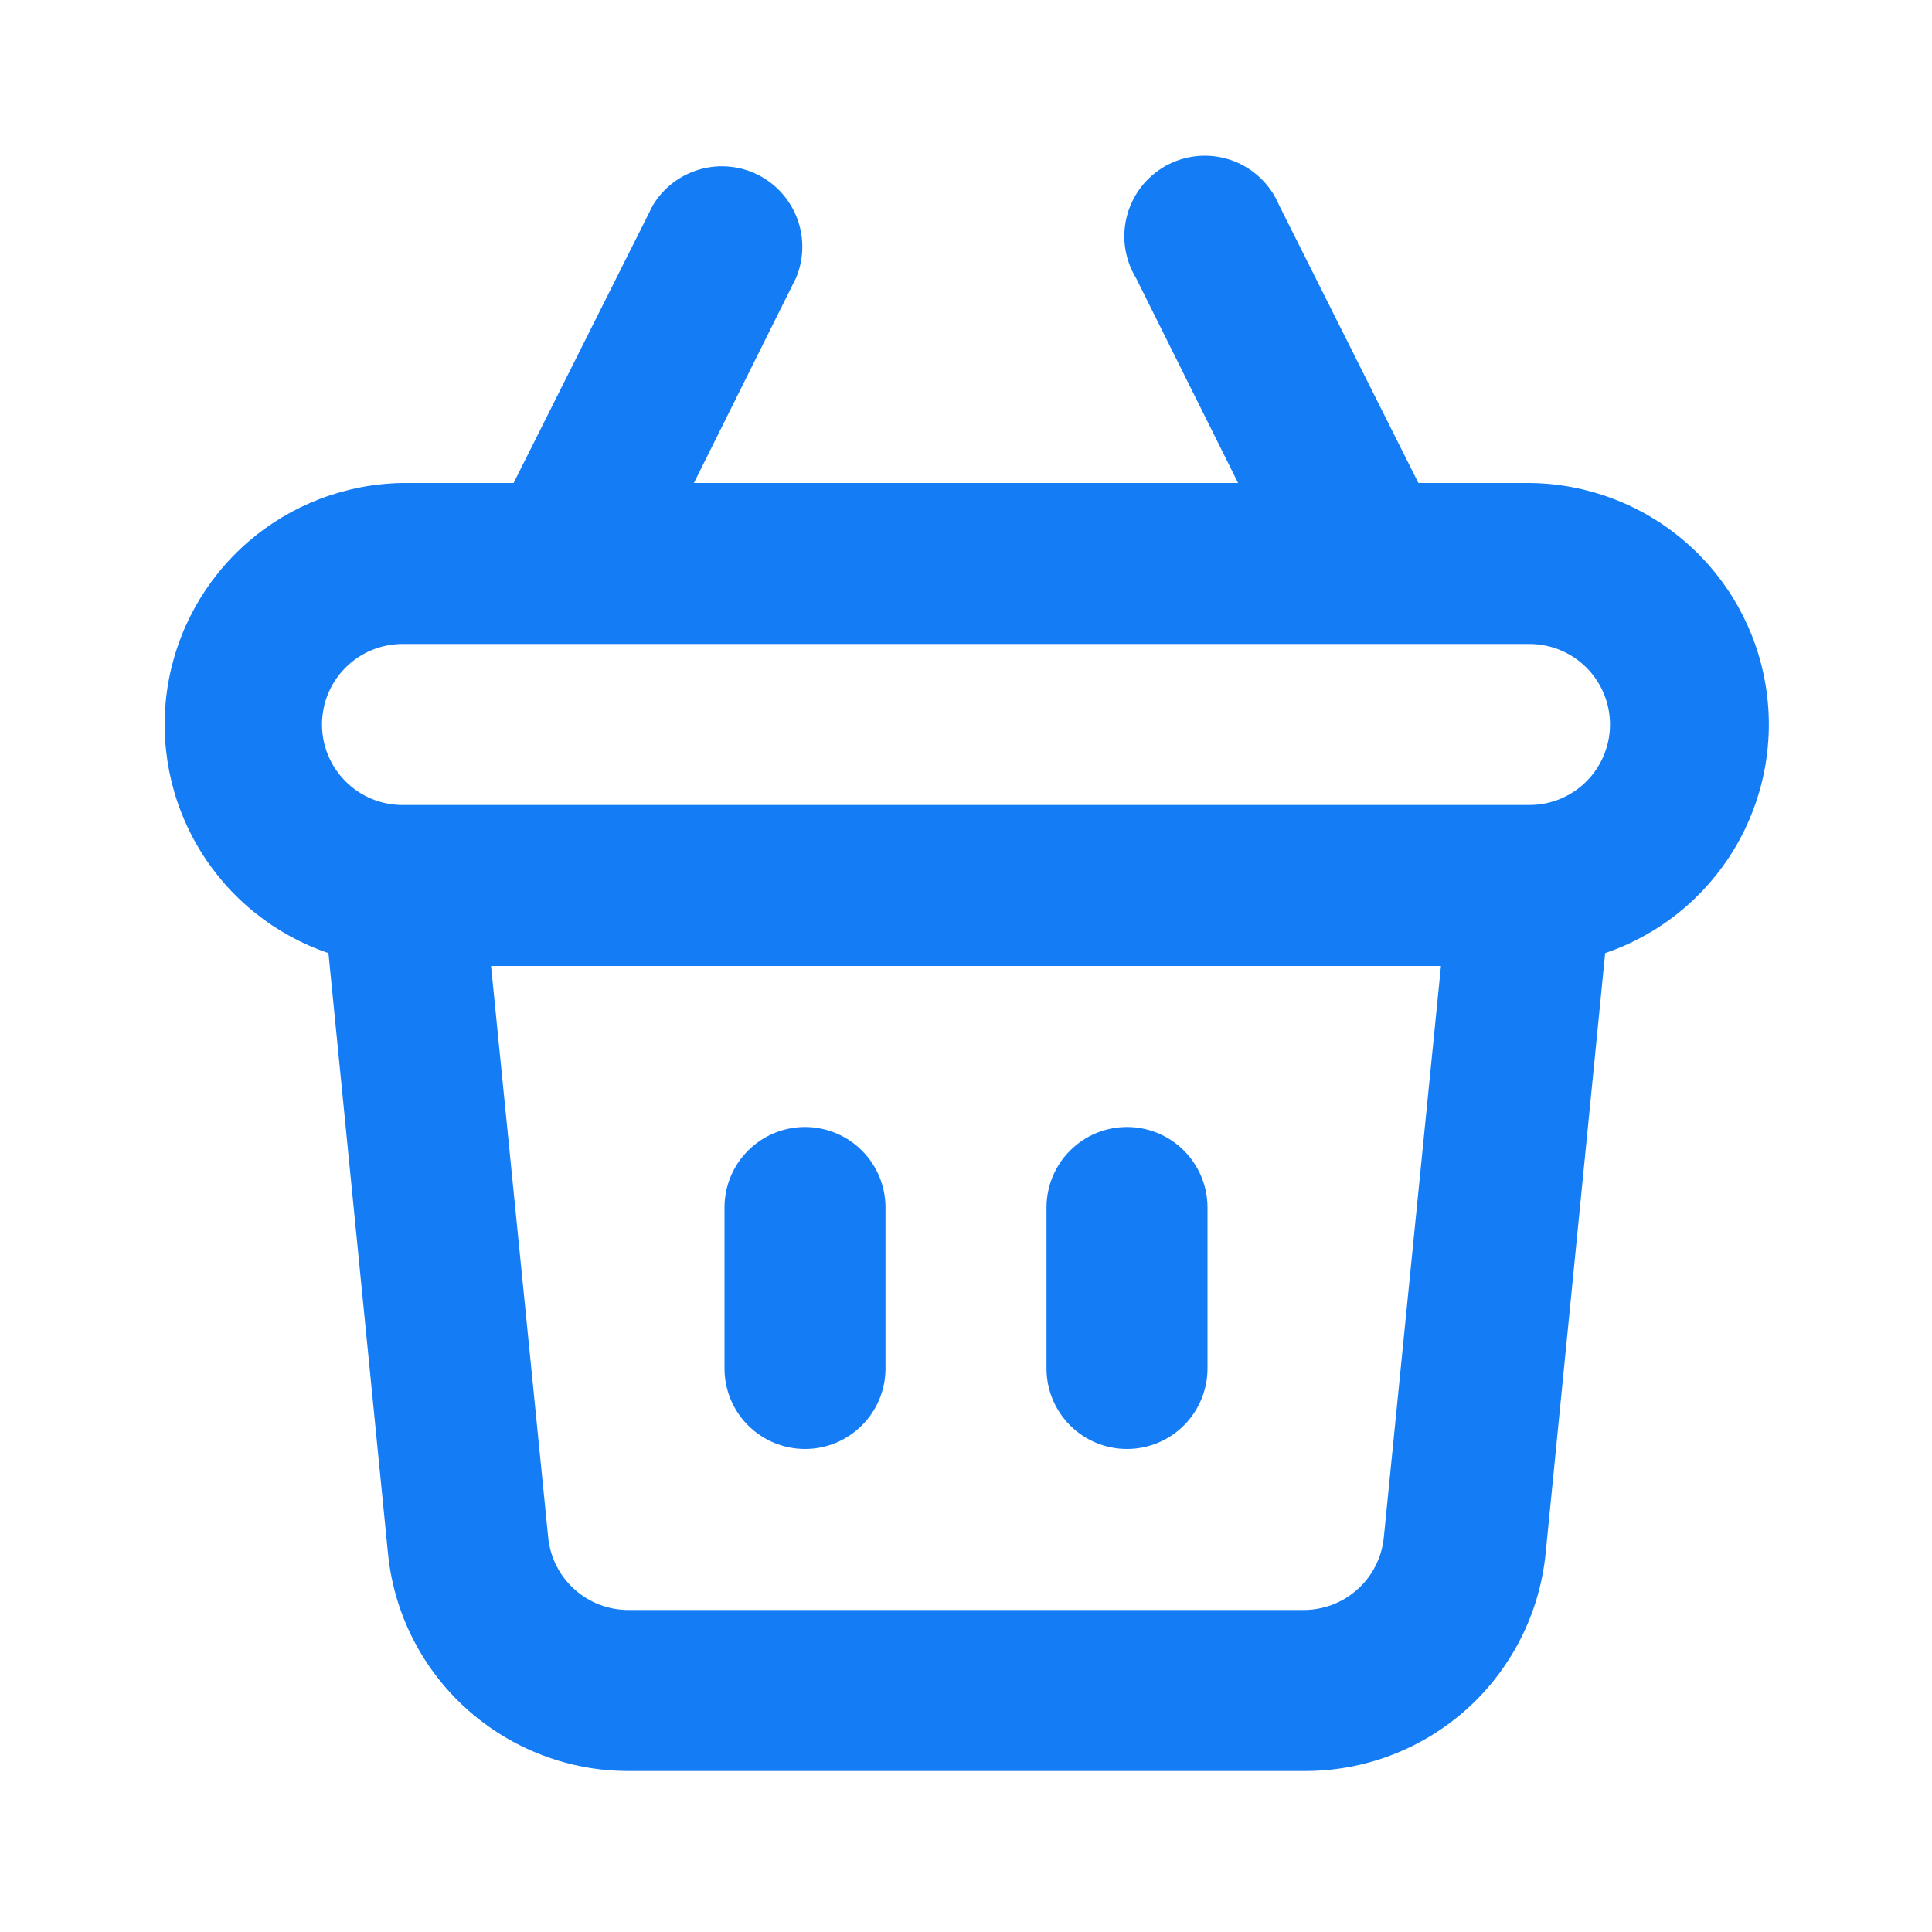
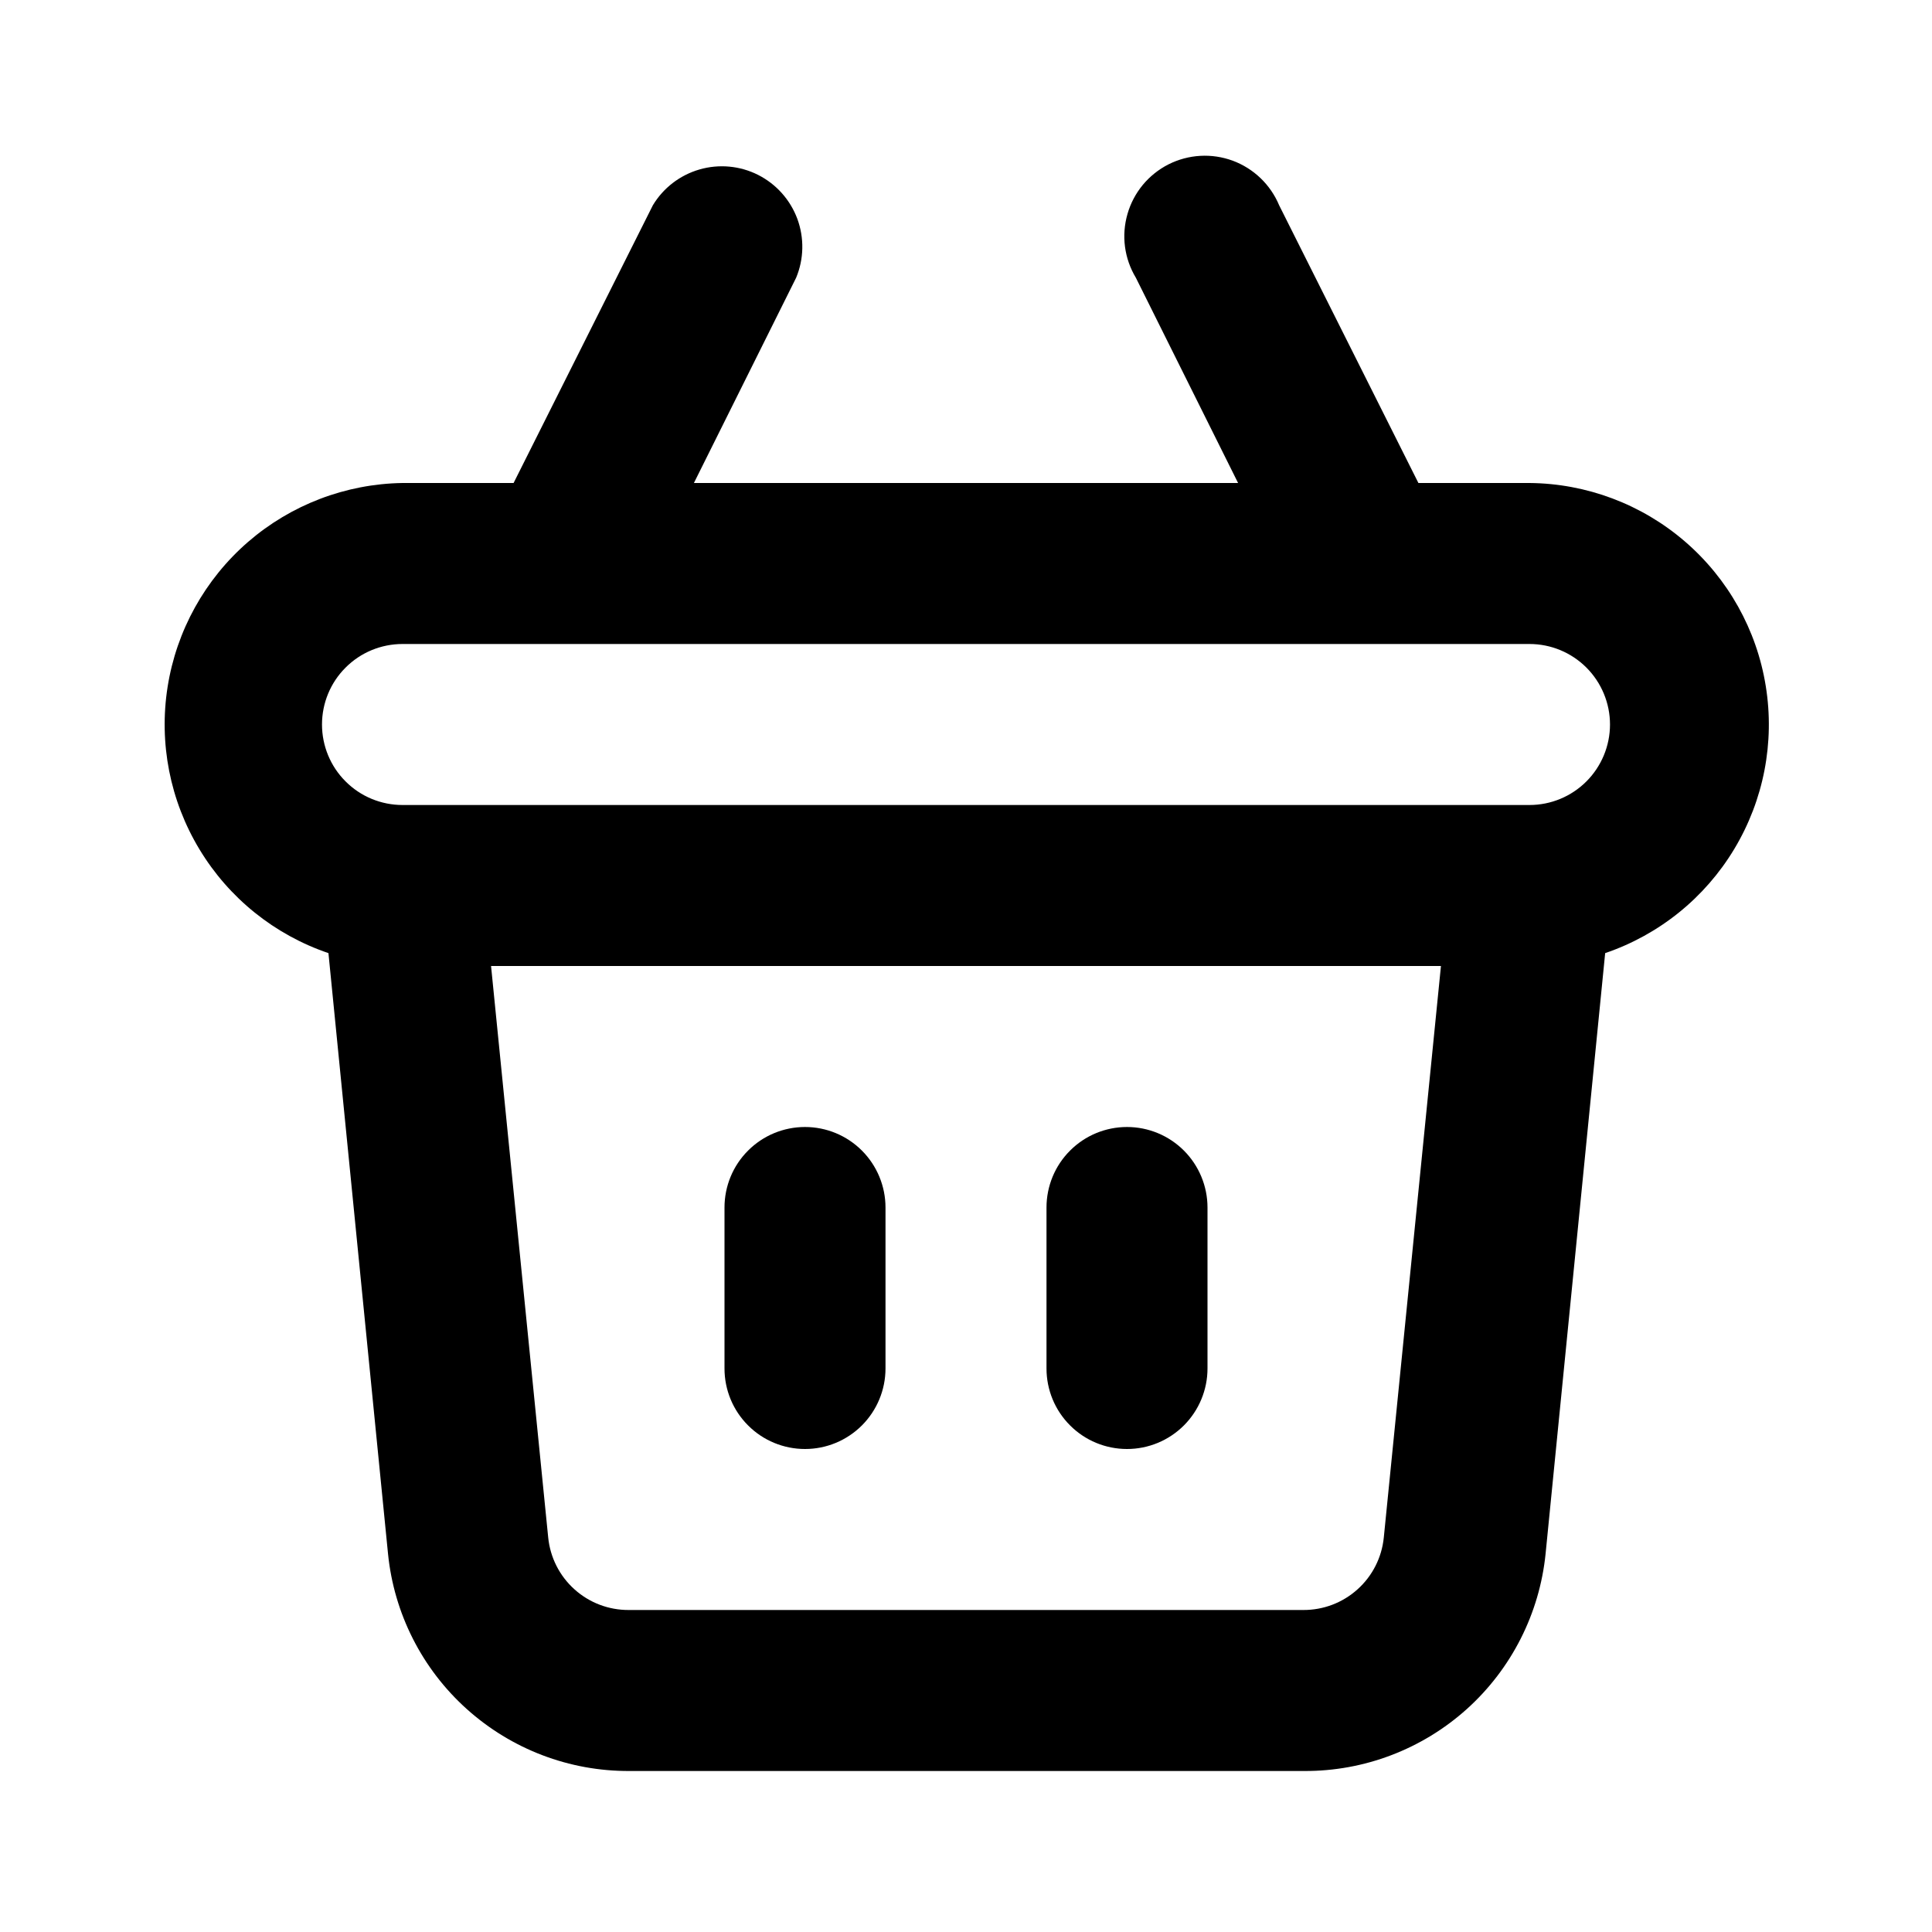
<svg xmlns="http://www.w3.org/2000/svg" width="24" height="24" viewBox="0 0 24 24" fill="none">
-   <path d="M14 18C14.265 18 14.519 17.895 14.707 17.707C14.894 17.52 15 17.265 15 17V15C15 14.735 14.894 14.48 14.707 14.293C14.519 14.105 14.265 14 14 14C13.735 14 13.48 14.105 13.293 14.293C13.105 14.48 13 14.735 13 15V17C13 17.265 13.105 17.52 13.293 17.707C13.48 17.895 13.735 18 14 18ZM10 18C10.265 18 10.519 17.895 10.707 17.707C10.894 17.52 11 17.265 11 17V15C11 14.735 10.894 14.48 10.707 14.293C10.519 14.105 10.265 14 10 14C9.735 14 9.48 14.105 9.293 14.293C9.105 14.48 9 14.735 9 15V17C9 17.265 9.105 17.52 9.293 17.707C9.48 17.895 9.735 18 10 18ZM19 6H17.62L15.89 2.55C15.837 2.423 15.758 2.308 15.659 2.213C15.56 2.118 15.442 2.044 15.313 1.996C15.184 1.949 15.047 1.928 14.91 1.936C14.772 1.944 14.638 1.98 14.515 2.042C14.393 2.104 14.284 2.191 14.196 2.297C14.109 2.403 14.044 2.525 14.006 2.658C13.968 2.79 13.957 2.928 13.975 3.065C13.993 3.201 14.039 3.332 14.11 3.45L15.38 6H8.62L9.89 3.45C9.987 3.217 9.992 2.956 9.905 2.719C9.817 2.482 9.643 2.287 9.418 2.173C9.193 2.059 8.932 2.035 8.69 2.105C8.447 2.175 8.24 2.334 8.11 2.55L6.38 6H5C4.293 6.011 3.613 6.271 3.079 6.734C2.545 7.198 2.192 7.835 2.082 8.533C1.972 9.231 2.112 9.946 2.478 10.551C2.843 11.156 3.411 11.613 4.08 11.84L4.82 19.3C4.894 20.043 5.243 20.731 5.798 21.23C6.353 21.729 7.073 22.004 7.82 22H16.2C16.946 22.004 17.667 21.729 18.222 21.23C18.776 20.731 19.125 20.043 19.2 19.3L19.94 11.84C20.61 11.612 21.179 11.154 21.544 10.546C21.909 9.939 22.048 9.223 21.935 8.523C21.823 7.824 21.466 7.187 20.929 6.725C20.392 6.263 19.708 6.006 19 6ZM17.19 19.1C17.165 19.348 17.049 19.577 16.864 19.743C16.679 19.91 16.439 20.001 16.19 20H7.81C7.561 20.001 7.321 19.91 7.136 19.743C6.951 19.577 6.835 19.348 6.81 19.1L6.1 12H17.9L17.19 19.1ZM19 10H5C4.735 10 4.48 9.895 4.293 9.707C4.105 9.52 4 9.265 4 9C4 8.735 4.105 8.48 4.293 8.293C4.48 8.105 4.735 8 5 8H19C19.265 8 19.519 8.105 19.707 8.293C19.894 8.48 20 8.735 20 9C20 9.265 19.894 9.52 19.707 9.707C19.519 9.895 19.265 10 19 10Z" fill="#147DF5" />
+   <path d="M14 18C14.265 18 14.519 17.895 14.707 17.707C14.894 17.52 15 17.265 15 17V15C15 14.735 14.894 14.48 14.707 14.293C14.519 14.105 14.265 14 14 14C13.735 14 13.48 14.105 13.293 14.293C13.105 14.48 13 14.735 13 15V17C13 17.265 13.105 17.52 13.293 17.707C13.48 17.895 13.735 18 14 18ZM10 18C10.265 18 10.519 17.895 10.707 17.707C10.894 17.52 11 17.265 11 17V15C11 14.735 10.894 14.48 10.707 14.293C10.519 14.105 10.265 14 10 14C9.735 14 9.48 14.105 9.293 14.293C9.105 14.48 9 14.735 9 15V17C9 17.265 9.105 17.52 9.293 17.707C9.48 17.895 9.735 18 10 18ZM19 6H17.62L15.89 2.55C15.837 2.423 15.758 2.308 15.659 2.213C15.56 2.118 15.442 2.044 15.313 1.996C15.184 1.949 15.047 1.928 14.91 1.936C14.772 1.944 14.638 1.98 14.515 2.042C14.393 2.104 14.284 2.191 14.196 2.297C14.109 2.403 14.044 2.525 14.006 2.658C13.968 2.79 13.957 2.928 13.975 3.065C13.993 3.201 14.039 3.332 14.11 3.45L15.38 6H8.62L9.89 3.45C9.987 3.217 9.992 2.956 9.905 2.719C9.817 2.482 9.643 2.287 9.418 2.173C9.193 2.059 8.932 2.035 8.69 2.105C8.447 2.175 8.24 2.334 8.11 2.55L6.38 6H5C4.293 6.011 3.613 6.271 3.079 6.734C2.545 7.198 2.192 7.835 2.082 8.533C1.972 9.231 2.112 9.946 2.478 10.551C2.843 11.156 3.411 11.613 4.08 11.84L4.82 19.3C4.894 20.043 5.243 20.731 5.798 21.23C6.353 21.729 7.073 22.004 7.82 22H16.2C16.946 22.004 17.667 21.729 18.222 21.23C18.776 20.731 19.125 20.043 19.2 19.3L19.94 11.84C20.61 11.612 21.179 11.154 21.544 10.546C21.909 9.939 22.048 9.223 21.935 8.523C21.823 7.824 21.466 7.187 20.929 6.725C20.392 6.263 19.708 6.006 19 6ZM17.19 19.1C17.165 19.348 17.049 19.577 16.864 19.743C16.679 19.91 16.439 20.001 16.19 20H7.81C7.561 20.001 7.321 19.91 7.136 19.743C6.951 19.577 6.835 19.348 6.81 19.1L6.1 12H17.9L17.19 19.1ZM19 10H5C4.735 10 4.48 9.895 4.293 9.707C4.105 9.52 4 9.265 4 9C4 8.735 4.105 8.48 4.293 8.293C4.48 8.105 4.735 8 5 8H19C19.265 8 19.519 8.105 19.707 8.293C19.894 8.48 20 8.735 20 9C20 9.265 19.894 9.52 19.707 9.707C19.519 9.895 19.265 10 19 10Z" fill="currentColor" />
</svg>
